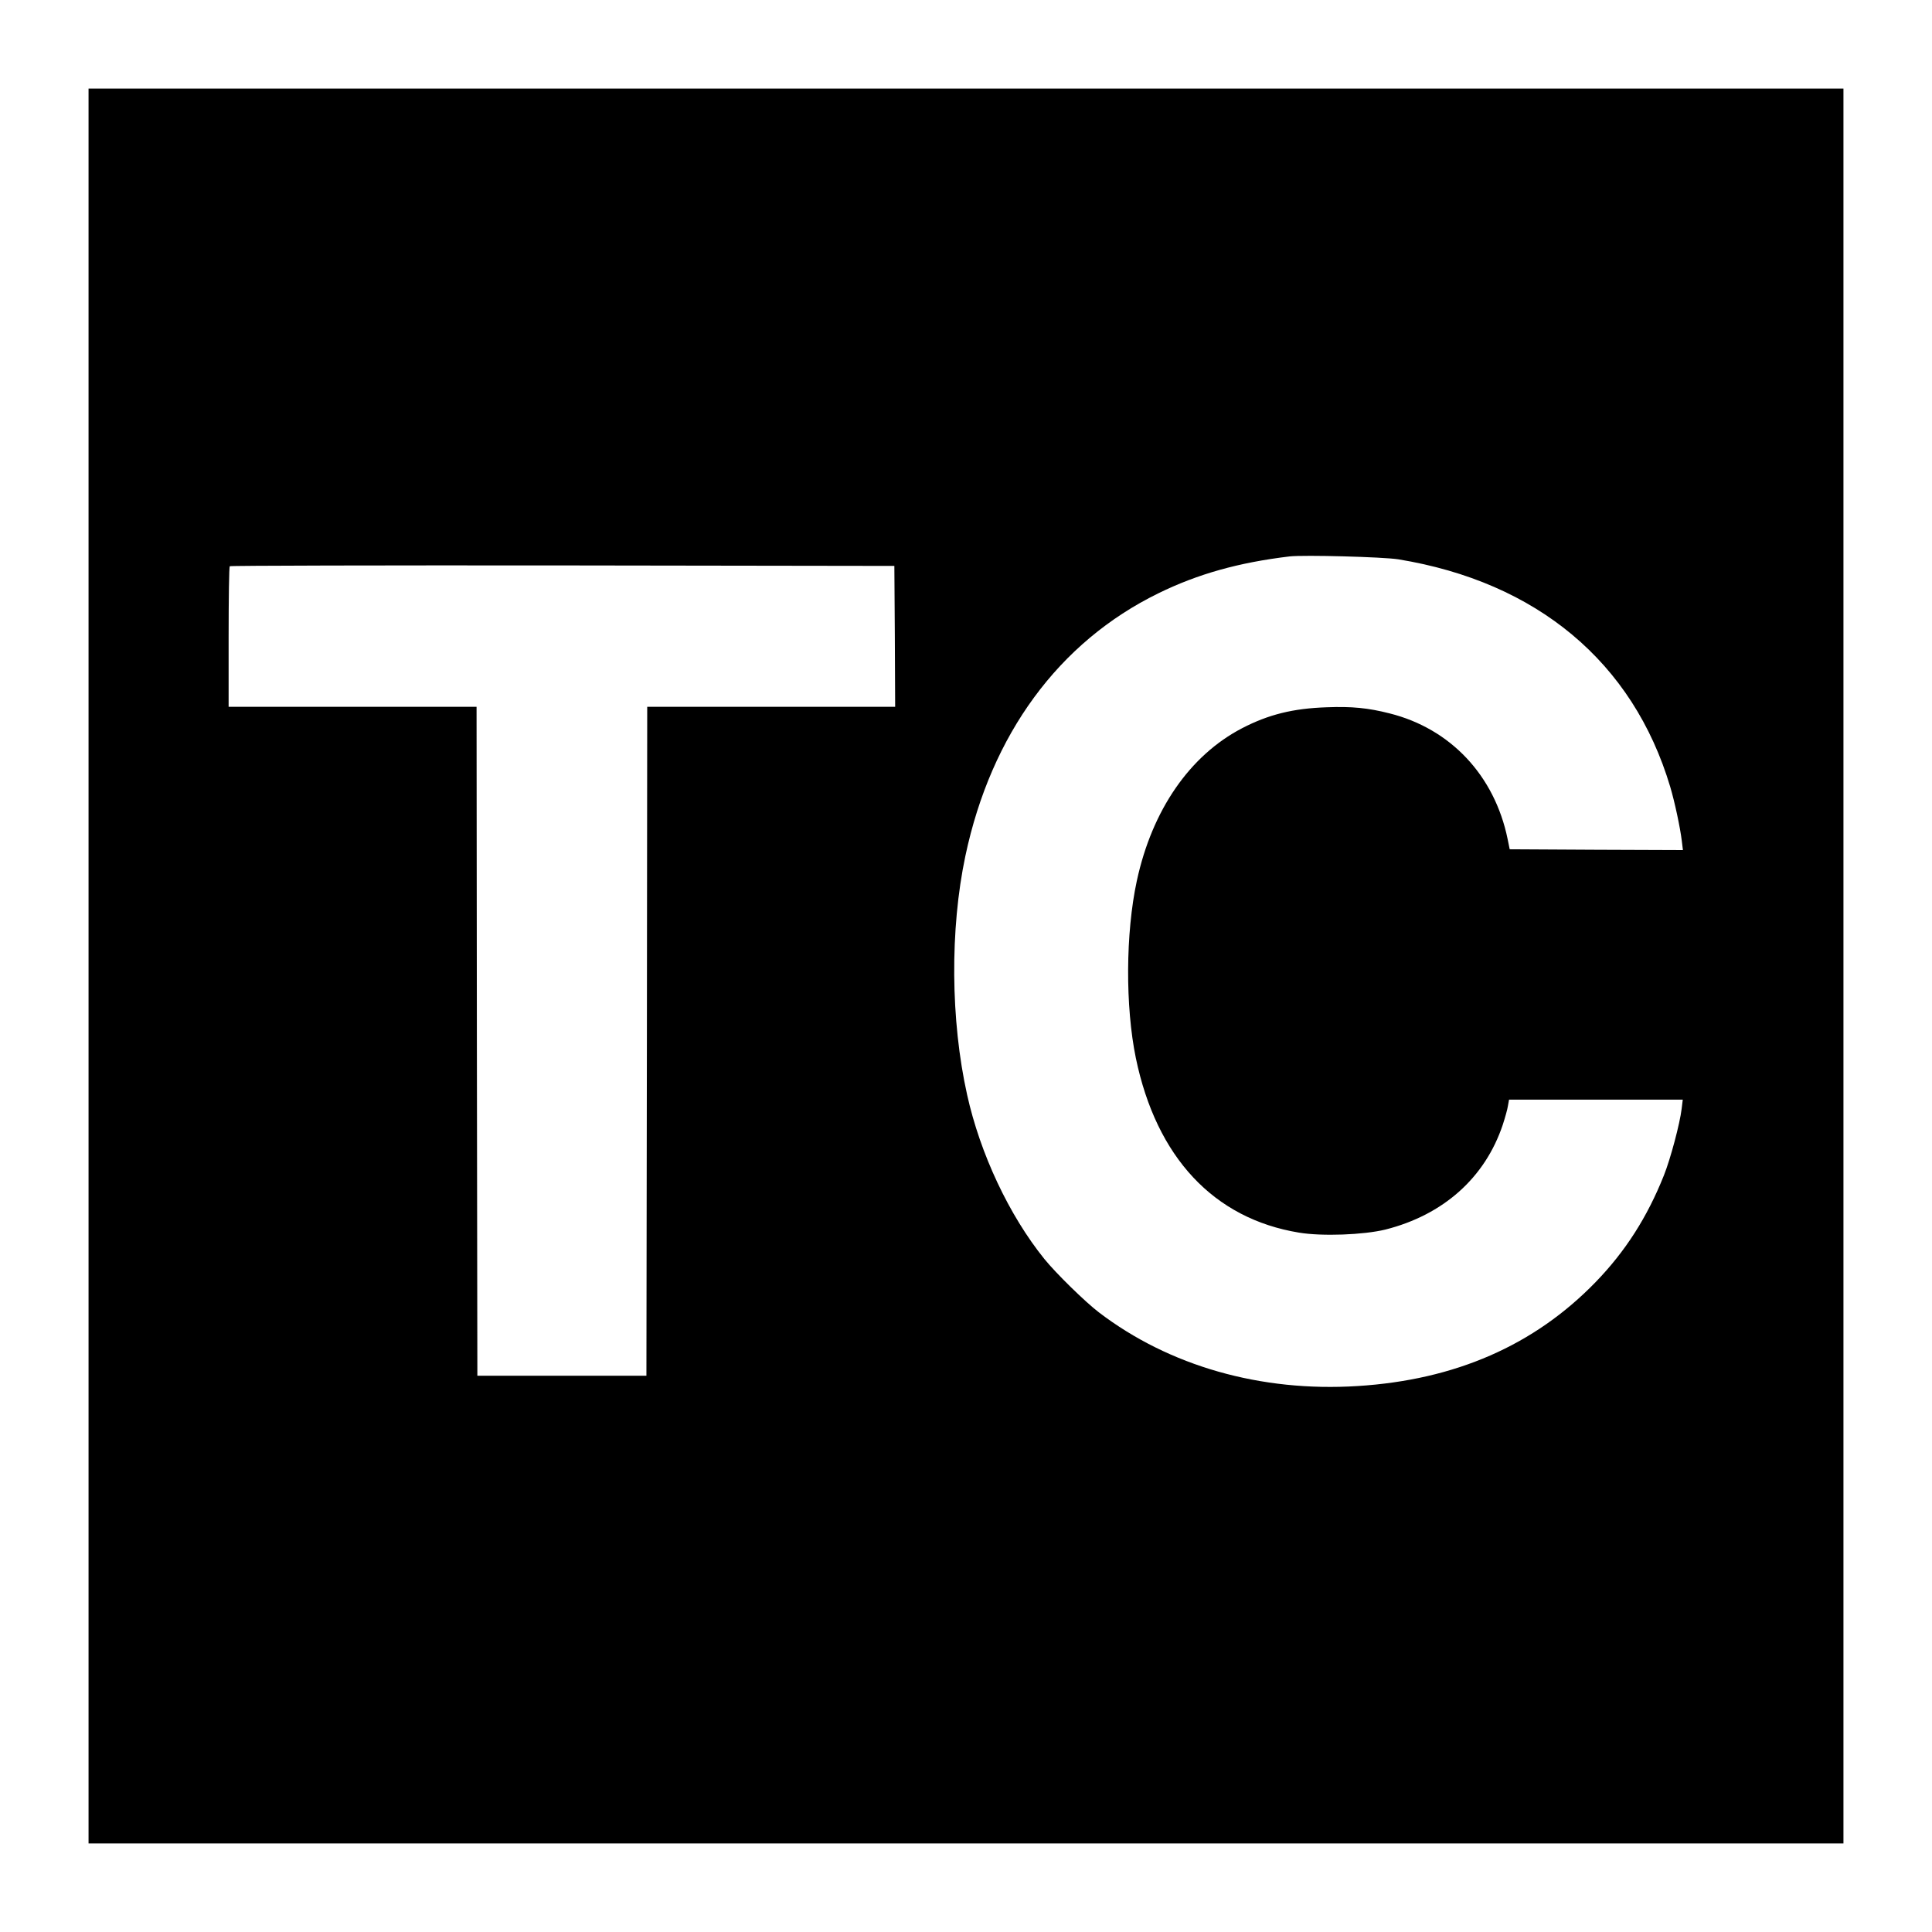
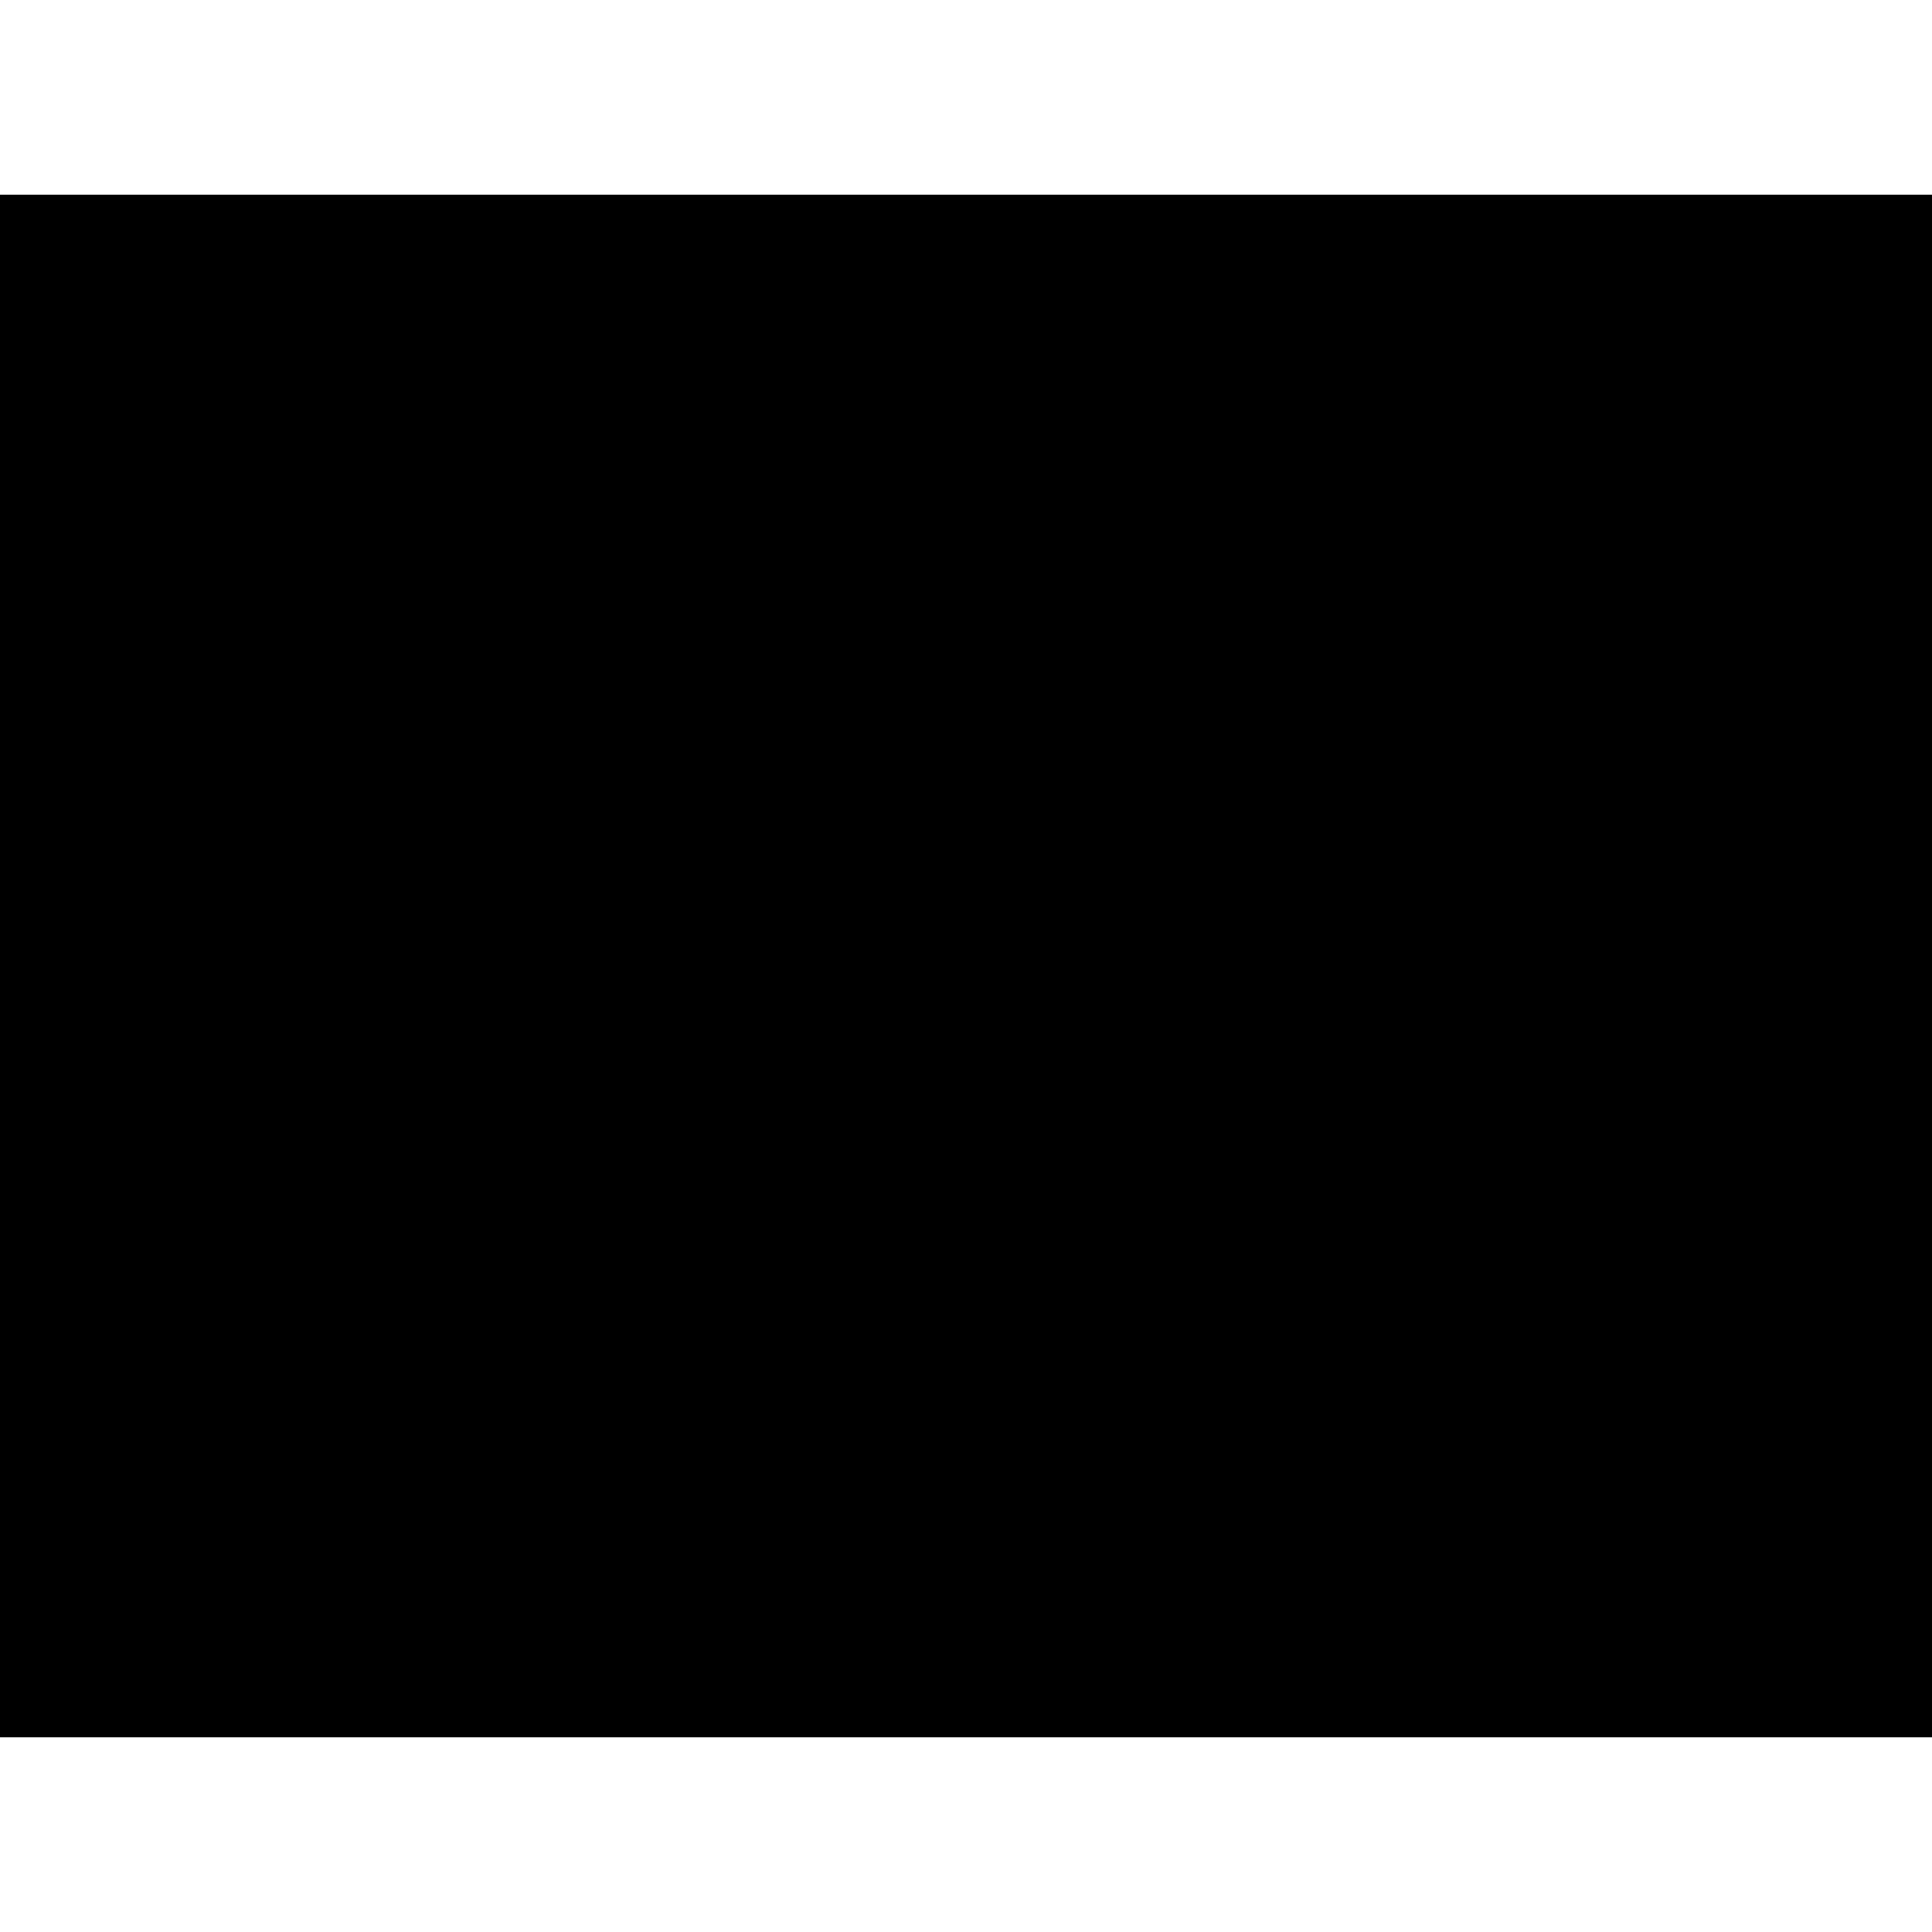
- <svg xmlns="http://www.w3.org/2000/svg" version="1.0" width="1200pt" height="1200pt" viewBox="0 0 1200 1200" preserveAspectRatio="xMidYMid meet">
-   <g transform="translate(0,1200) scale(0.1,-0.1)" fill="#000000" stroke="none">
-     <path d="M550 6000 l0 -5450 5450 0 5450 0 0 5450 0 5450 -5450 0 -5450 0 0 -5450z m8135 2526 c862 -141 1458 -639 1689 -1413 28 -94 62 -253 72 -336 l7 -57 -538 2 -538 3 -13 64 c-81 394 -354 685 -733 780 -133 34 -235 44 -390 38 -210 -7 -362 -45 -526 -130 -325 -169 -559 -508 -654 -948 -70 -324 -72 -781 -6 -1101 128 -617 484 -997 1013 -1084 144 -24 402 -14 537 19 360 91 619 322 729 651 14 43 29 96 32 117 l7 39 539 0 540 0 -7 -57 c-11 -92 -69 -310 -110 -413 -103 -259 -239 -472 -424 -663 -381 -393 -872 -608 -1479 -646 -600 -38 -1170 124 -1607 458 -84 64 -266 242 -338 331 -219 271 -399 654 -480 1020 -103 463 -107 1028 -11 1483 160 756 580 1329 1199 1632 245 120 498 191 815 229 90 10 579 -3 675 -18z m-3127 -478 l2 -438 -770 0 -770 0 -2 -2077 -3 -2078 -525 0 -525 0 -3 2078 -2 2077 -770 0 -770 0 0 433 c0 239 3 437 7 440 3 4 934 6 2067 5 l2061 -3 3 -437z" />
+ <svg xmlns="http://www.w3.org/2000/svg" version="1.0" width="129pt" height="129pt" viewBox="0 0 129 129" preserveAspectRatio="xMidYMid meet">
+   <g transform="translate(0,129) scale(0.1,-0.1)" fill="#000000" stroke="none">
+     <path d="M0 645 l0 -515 645 0 645 0 0 515 0 515 -645 0 -645 0 0 -515z" />
  </g>
</svg>
